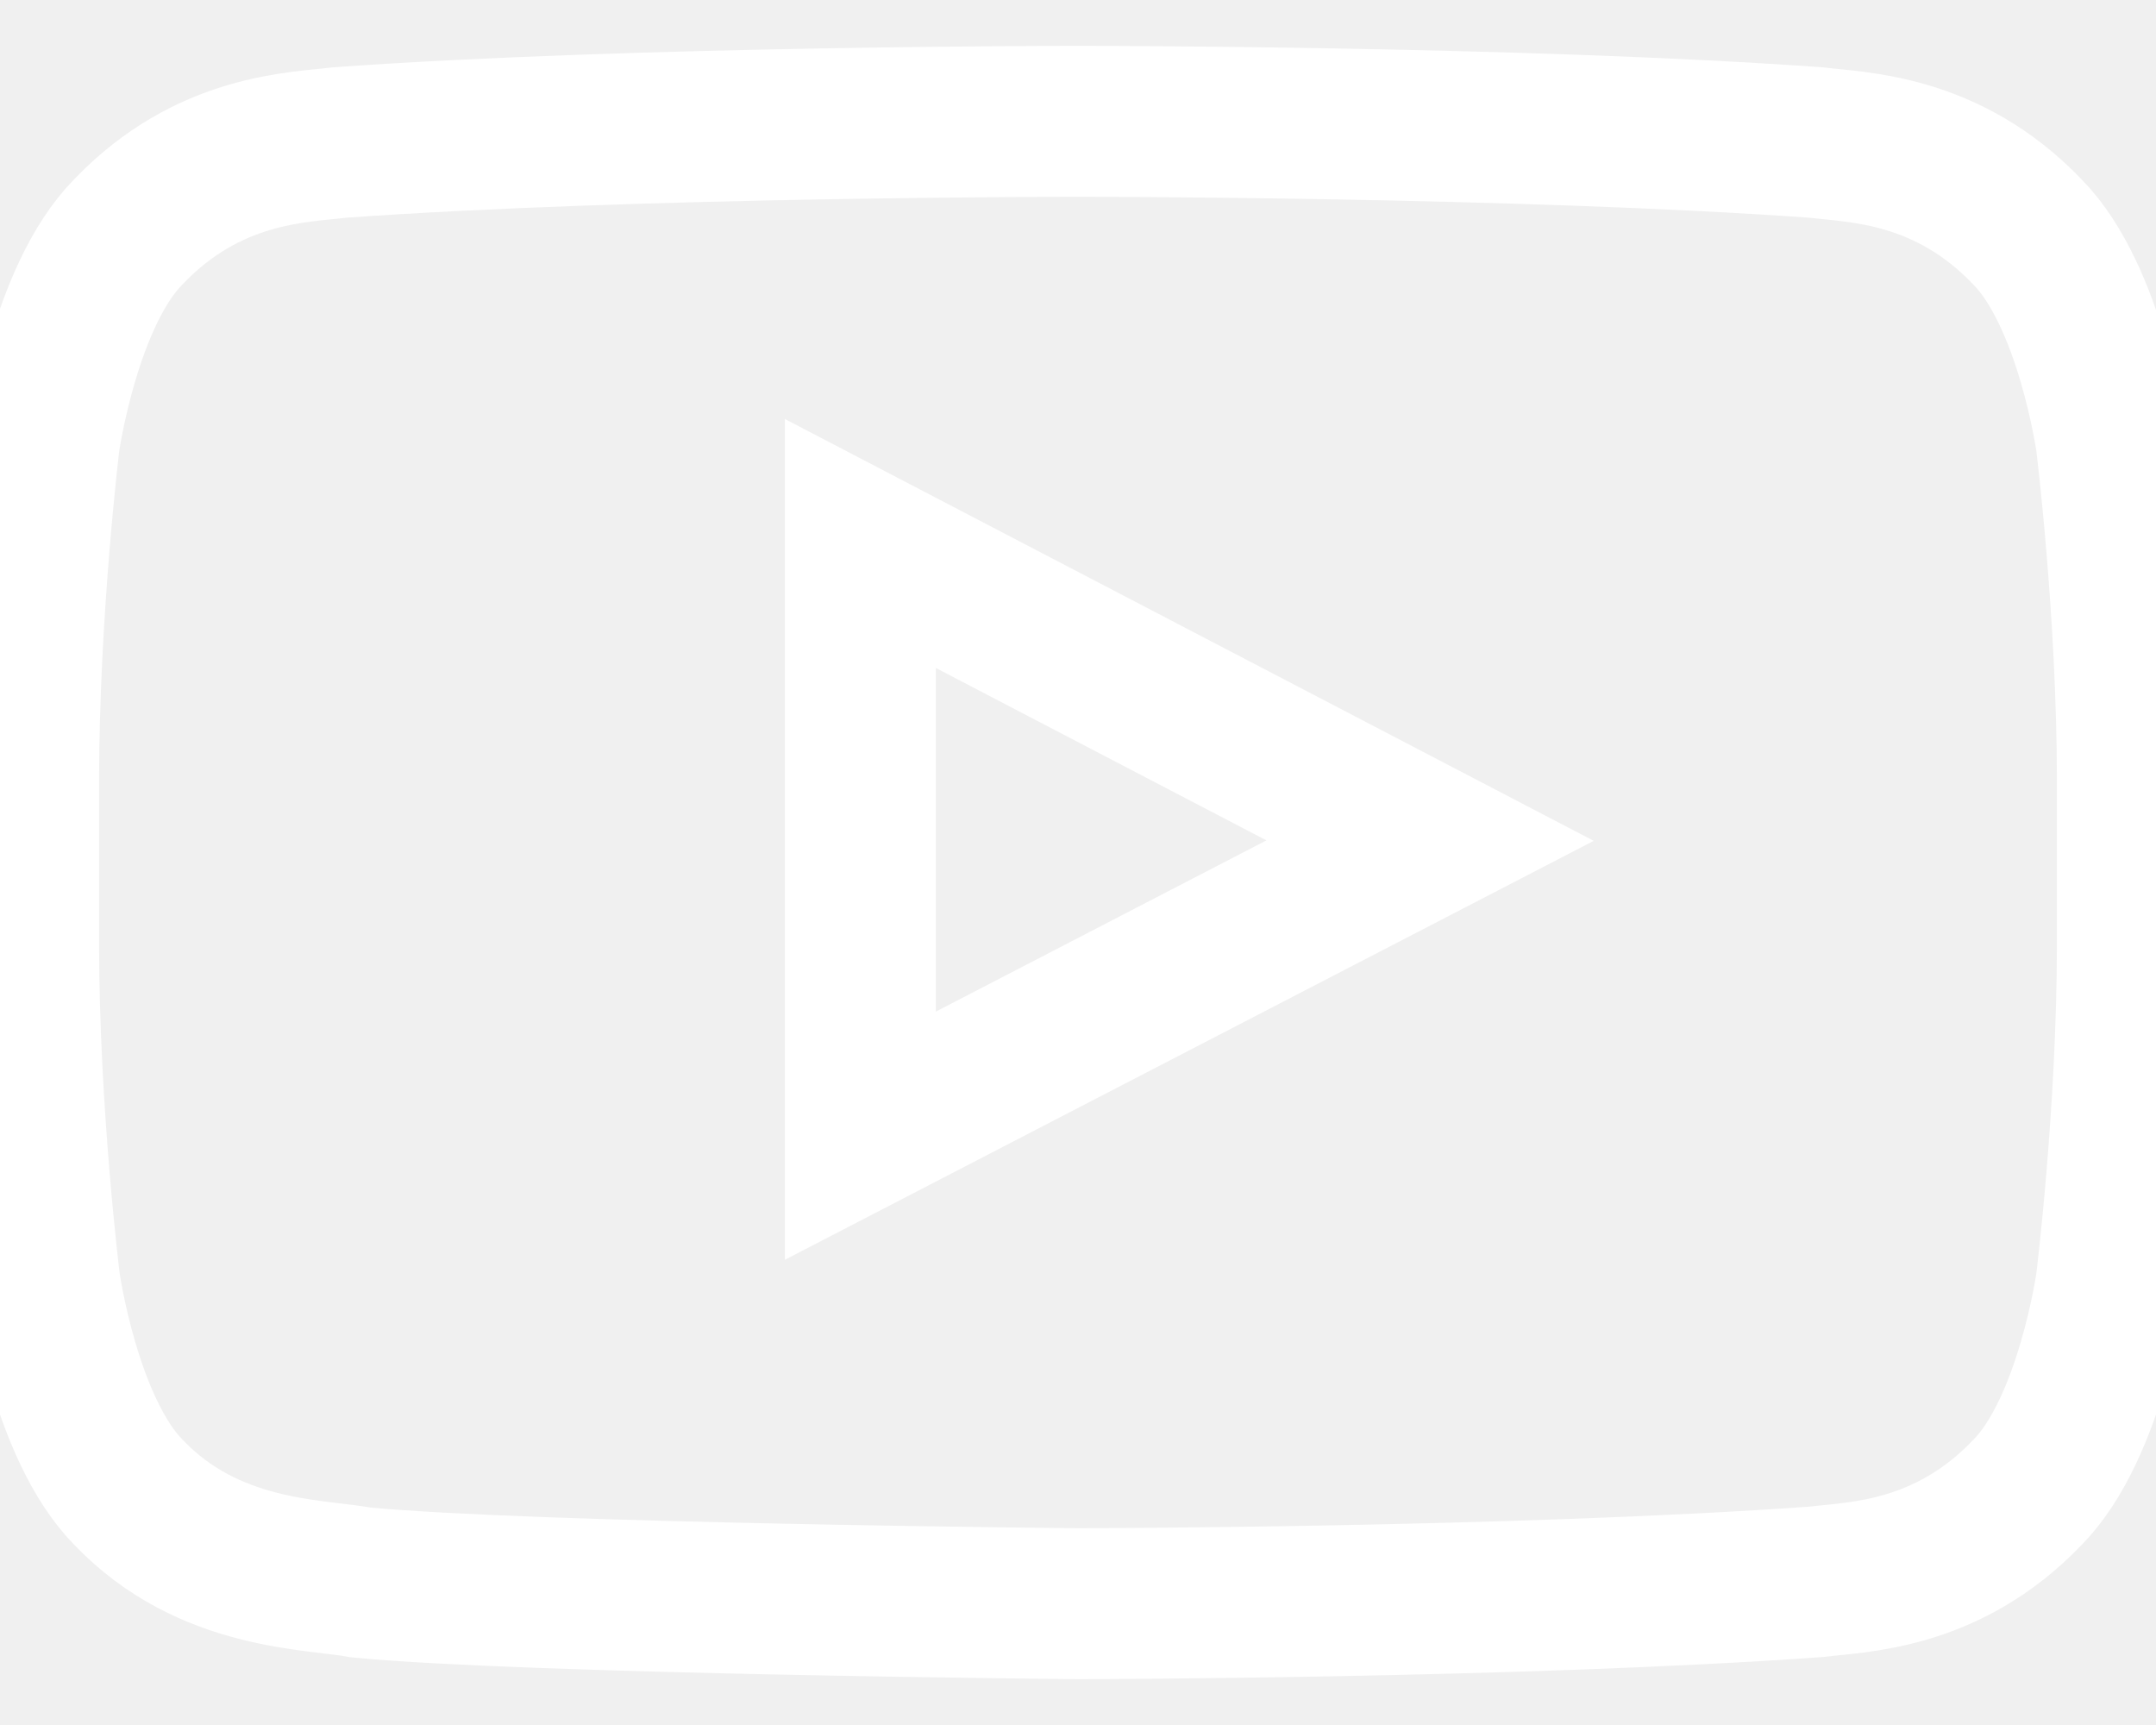
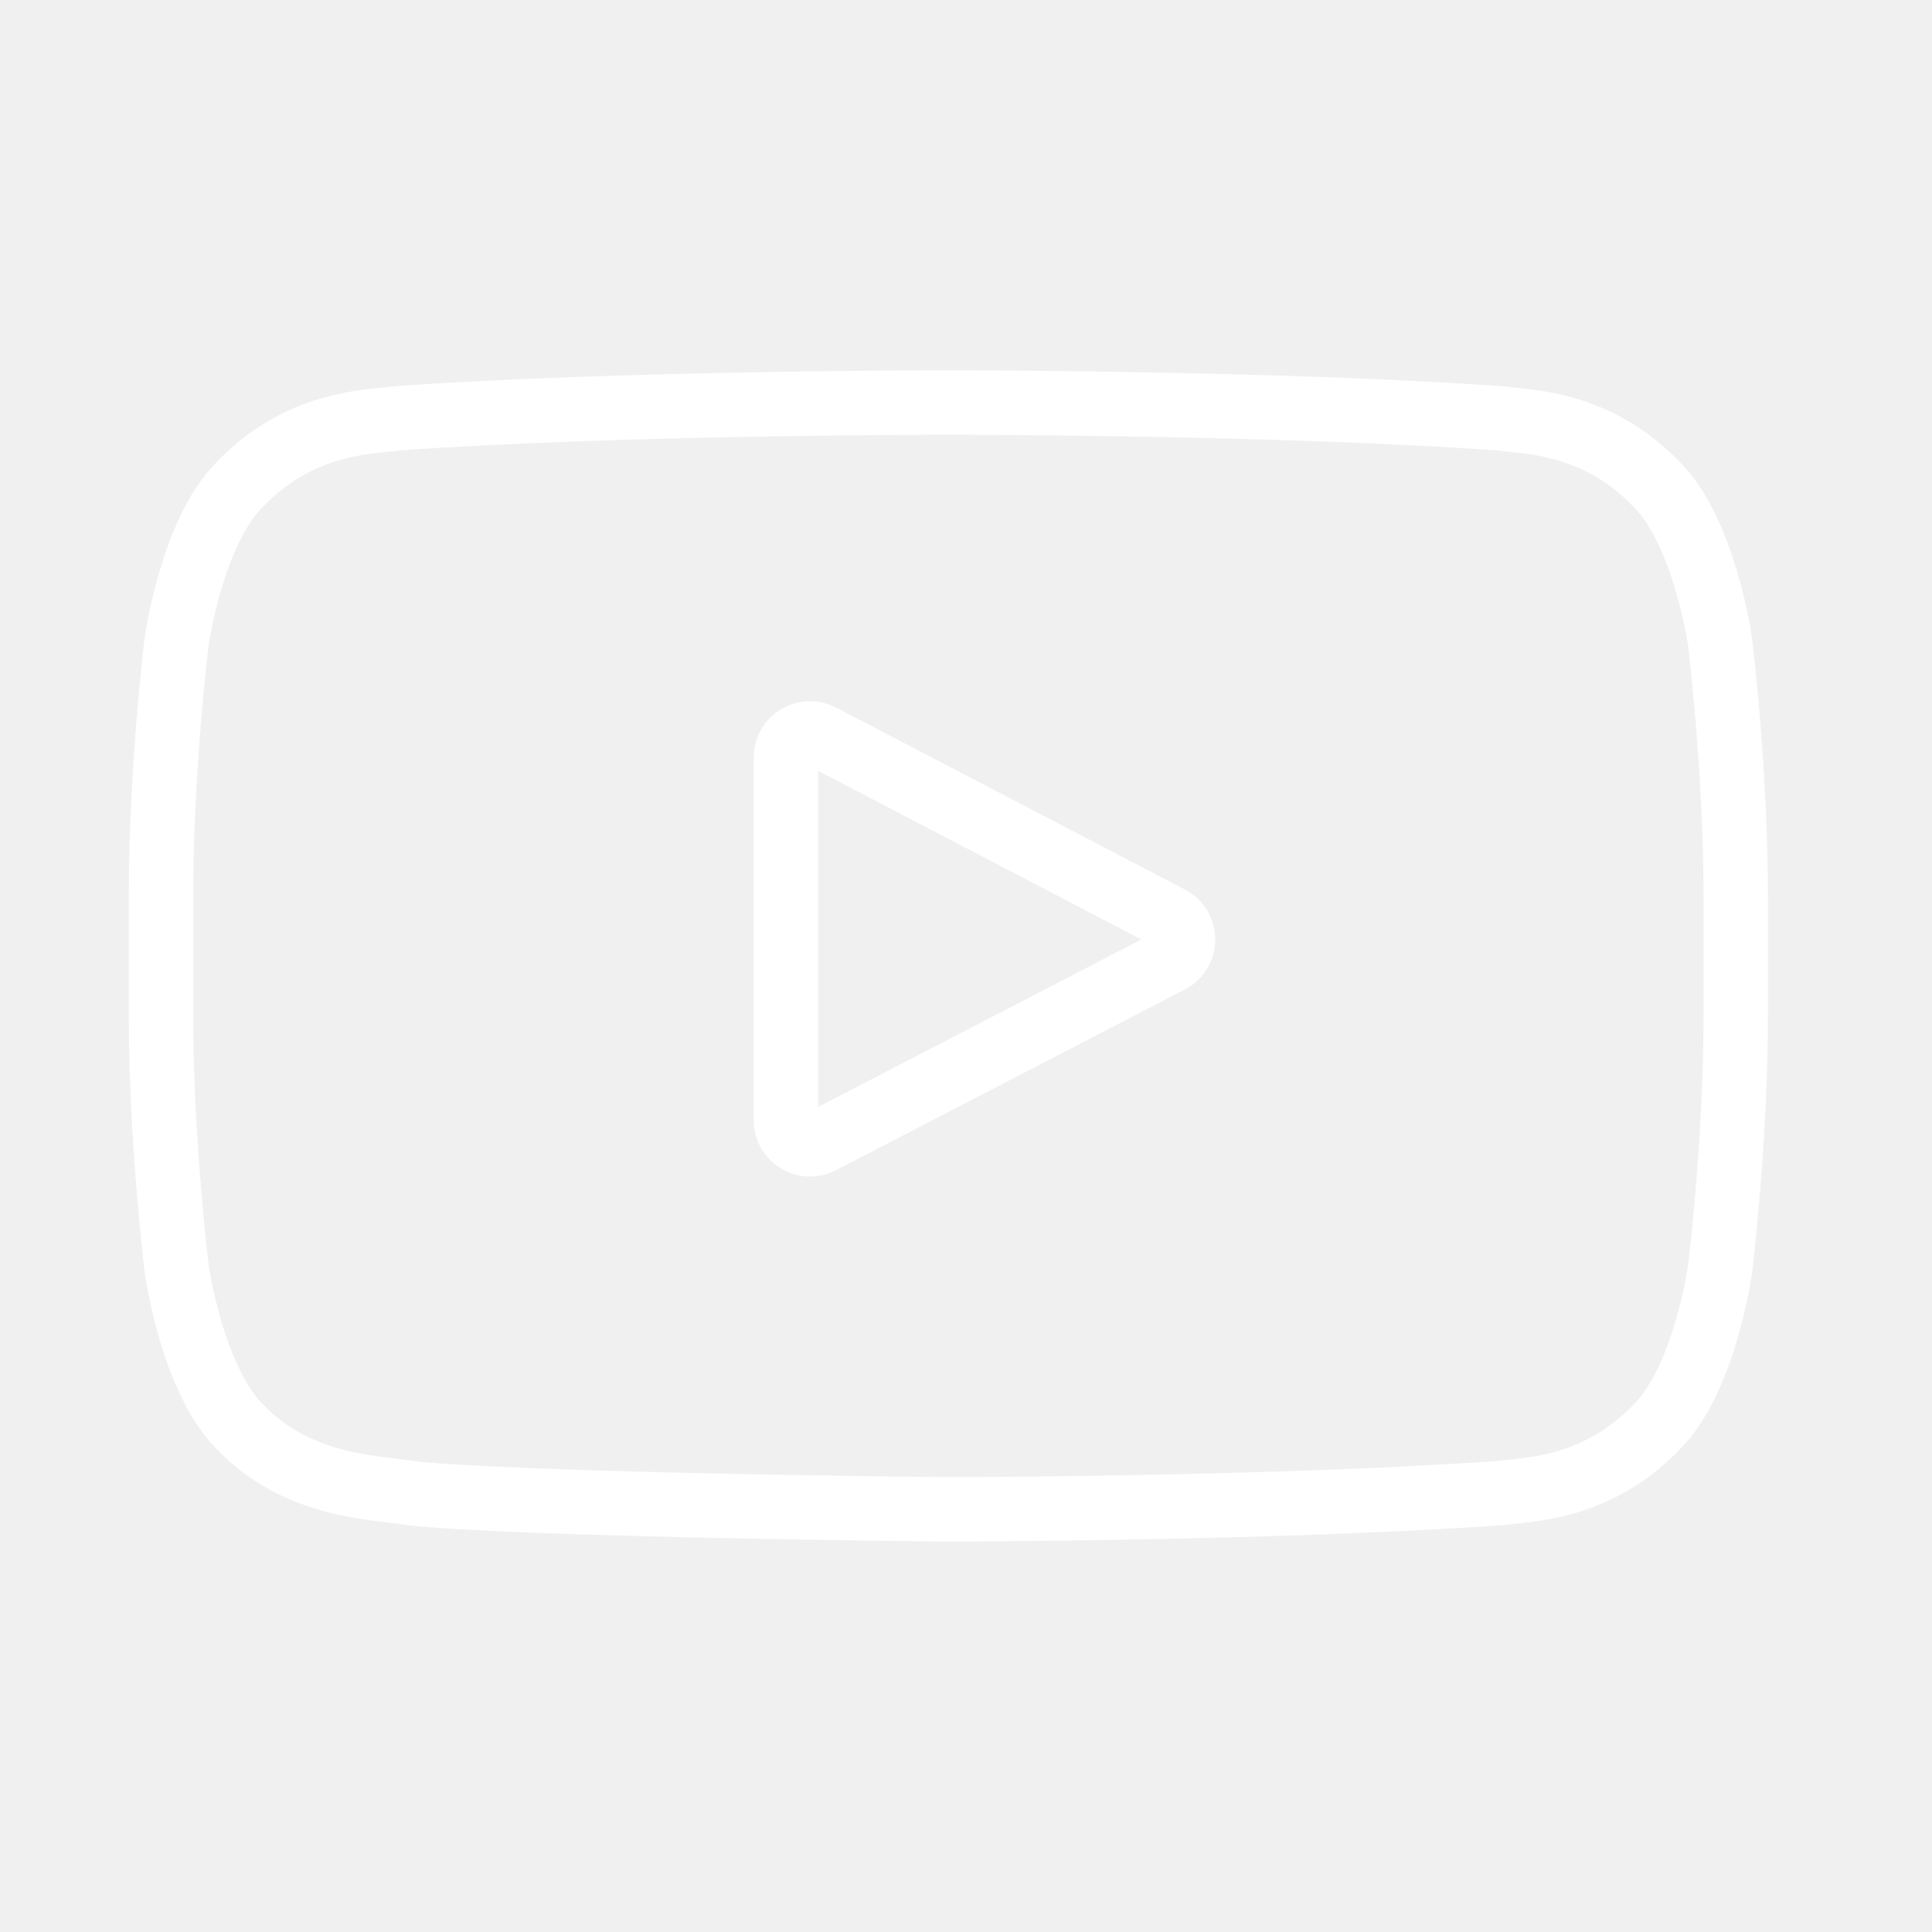
- <svg xmlns="http://www.w3.org/2000/svg" width="20" height="16" viewBox="0 0 20 16" fill="none">
-   <path d="M19.584 4.091C19.584 4.091 19.394 2.744 18.806 2.15C18.062 1.372 17.228 1.369 16.847 1.322C14.109 1.125 10.003 1.125 10.003 1.125H9.994C9.994 1.125 5.888 1.125 3.15 1.322C2.769 1.369 1.934 1.372 1.191 2.15C0.603 2.744 0.412 4.091 0.412 4.091C0.412 4.091 0.219 5.672 0.219 7.256V8.741C0.219 10.322 0.416 11.903 0.416 11.903C0.416 11.903 0.606 13.25 1.194 13.844C1.938 14.622 2.916 14.597 3.35 14.678C4.912 14.828 10 14.875 10 14.875C10 14.875 14.109 14.869 16.847 14.672C17.228 14.625 18.062 14.622 18.806 13.844C19.394 13.25 19.584 11.903 19.584 11.903C19.584 11.903 19.781 10.322 19.781 8.741V7.256C19.781 5.672 19.584 4.091 19.584 4.091ZM7.981 10.534V5.041L13.266 7.797L7.981 10.534Z" stroke="white" stroke-width="1.4" stroke-miterlimit="10" />
+ <svg xmlns="http://www.w3.org/2000/svg" width="24" height="24" viewBox="0 0 24 24" fill="none">
+   <path d="M21.366 7.966C21.366 7.966 21.175 6.619 20.587 6.025C19.844 5.247 19.009 5.244 18.628 5.197C15.891 5 11.784 5 11.784 5H11.775C11.775 5 7.669 5 4.931 5.197C4.55 5.244 3.716 5.247 2.972 6.025C2.384 6.619 2.194 7.966 2.194 7.966C2.194 7.966 2 9.547 2 11.131V12.616C2 14.197 2.197 15.778 2.197 15.778C2.197 15.778 2.388 17.125 2.975 17.719C3.719 18.497 4.697 18.472 5.131 18.553C6.694 18.703 11.781 18.75 11.781 18.75C11.781 18.75 15.891 18.744 18.628 18.547C19.009 18.5 19.844 18.497 20.587 17.719C21.175 17.125 21.366 15.778 21.366 15.778C21.366 15.778 21.562 14.197 21.562 12.616V11.131C21.562 9.547 21.366 7.966 21.366 7.966ZM10.2 14.182C10.001 14.286 9.762 14.141 9.762 13.916V9.41C9.762 9.185 10.002 9.04 10.201 9.144L14.535 11.405C14.751 11.517 14.75 11.826 14.534 11.937L10.2 14.182Z" stroke="white" stroke-width="0.8" stroke-miterlimit="10" />
</svg>
